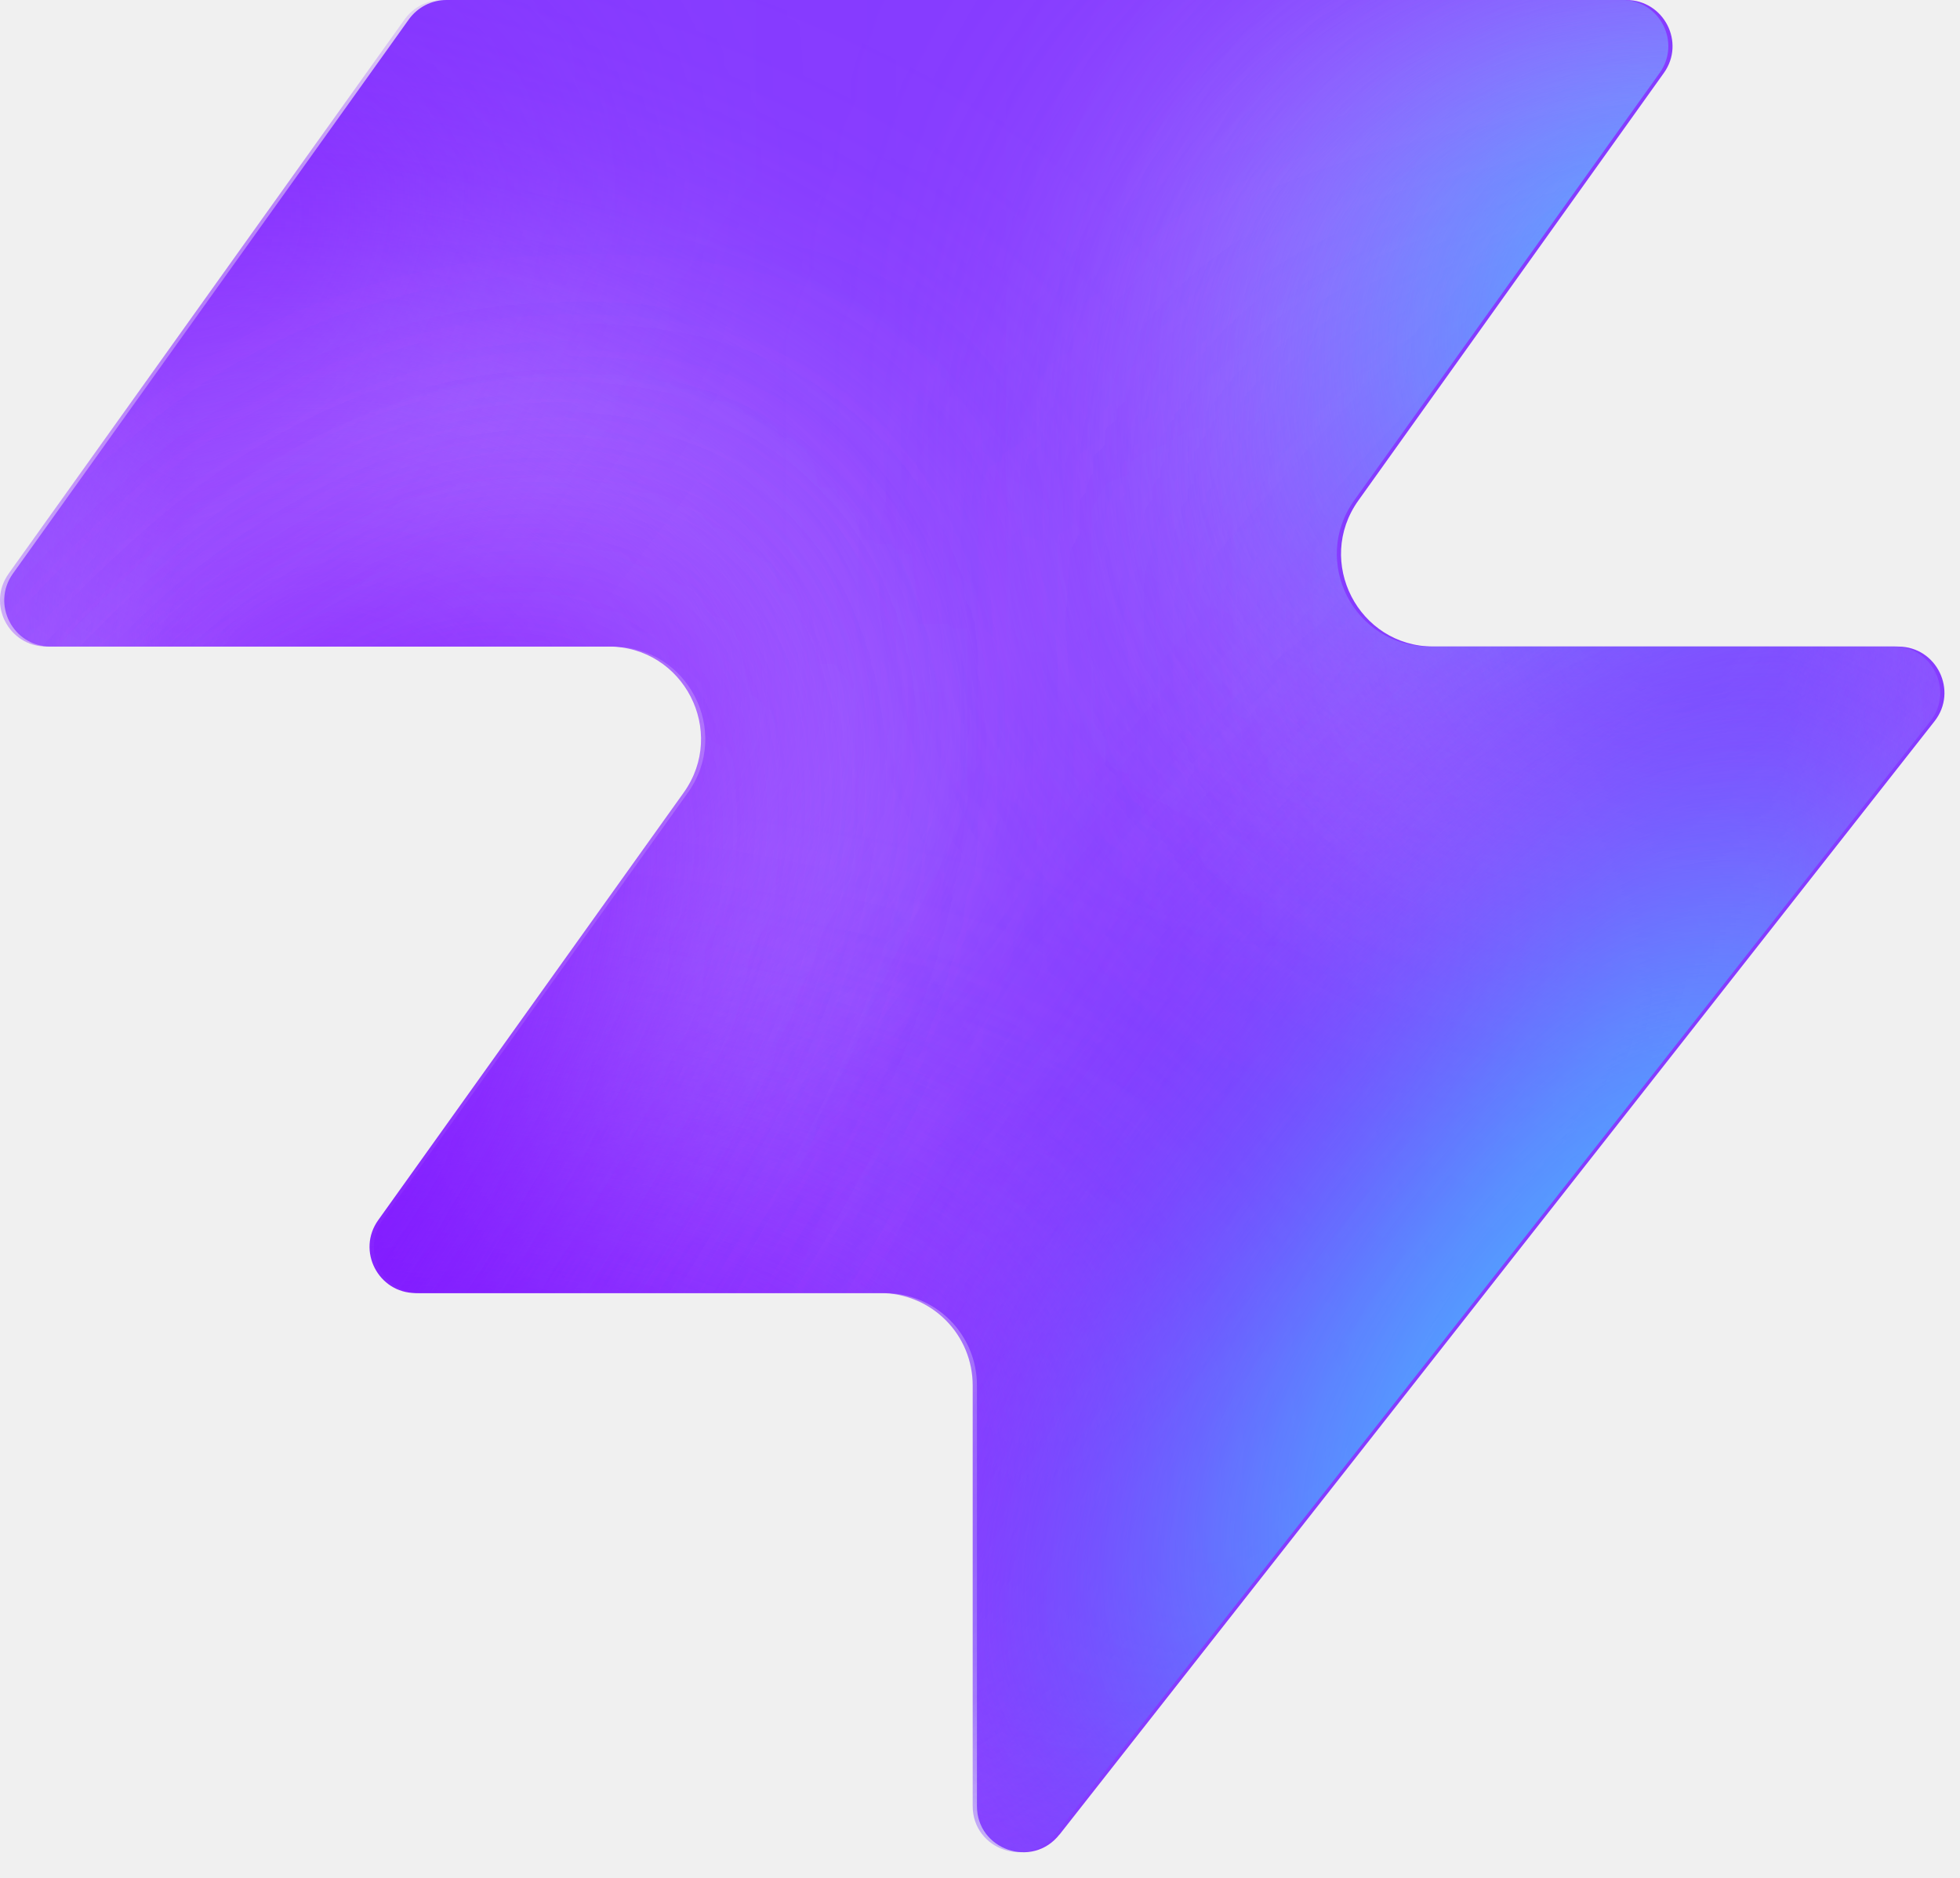
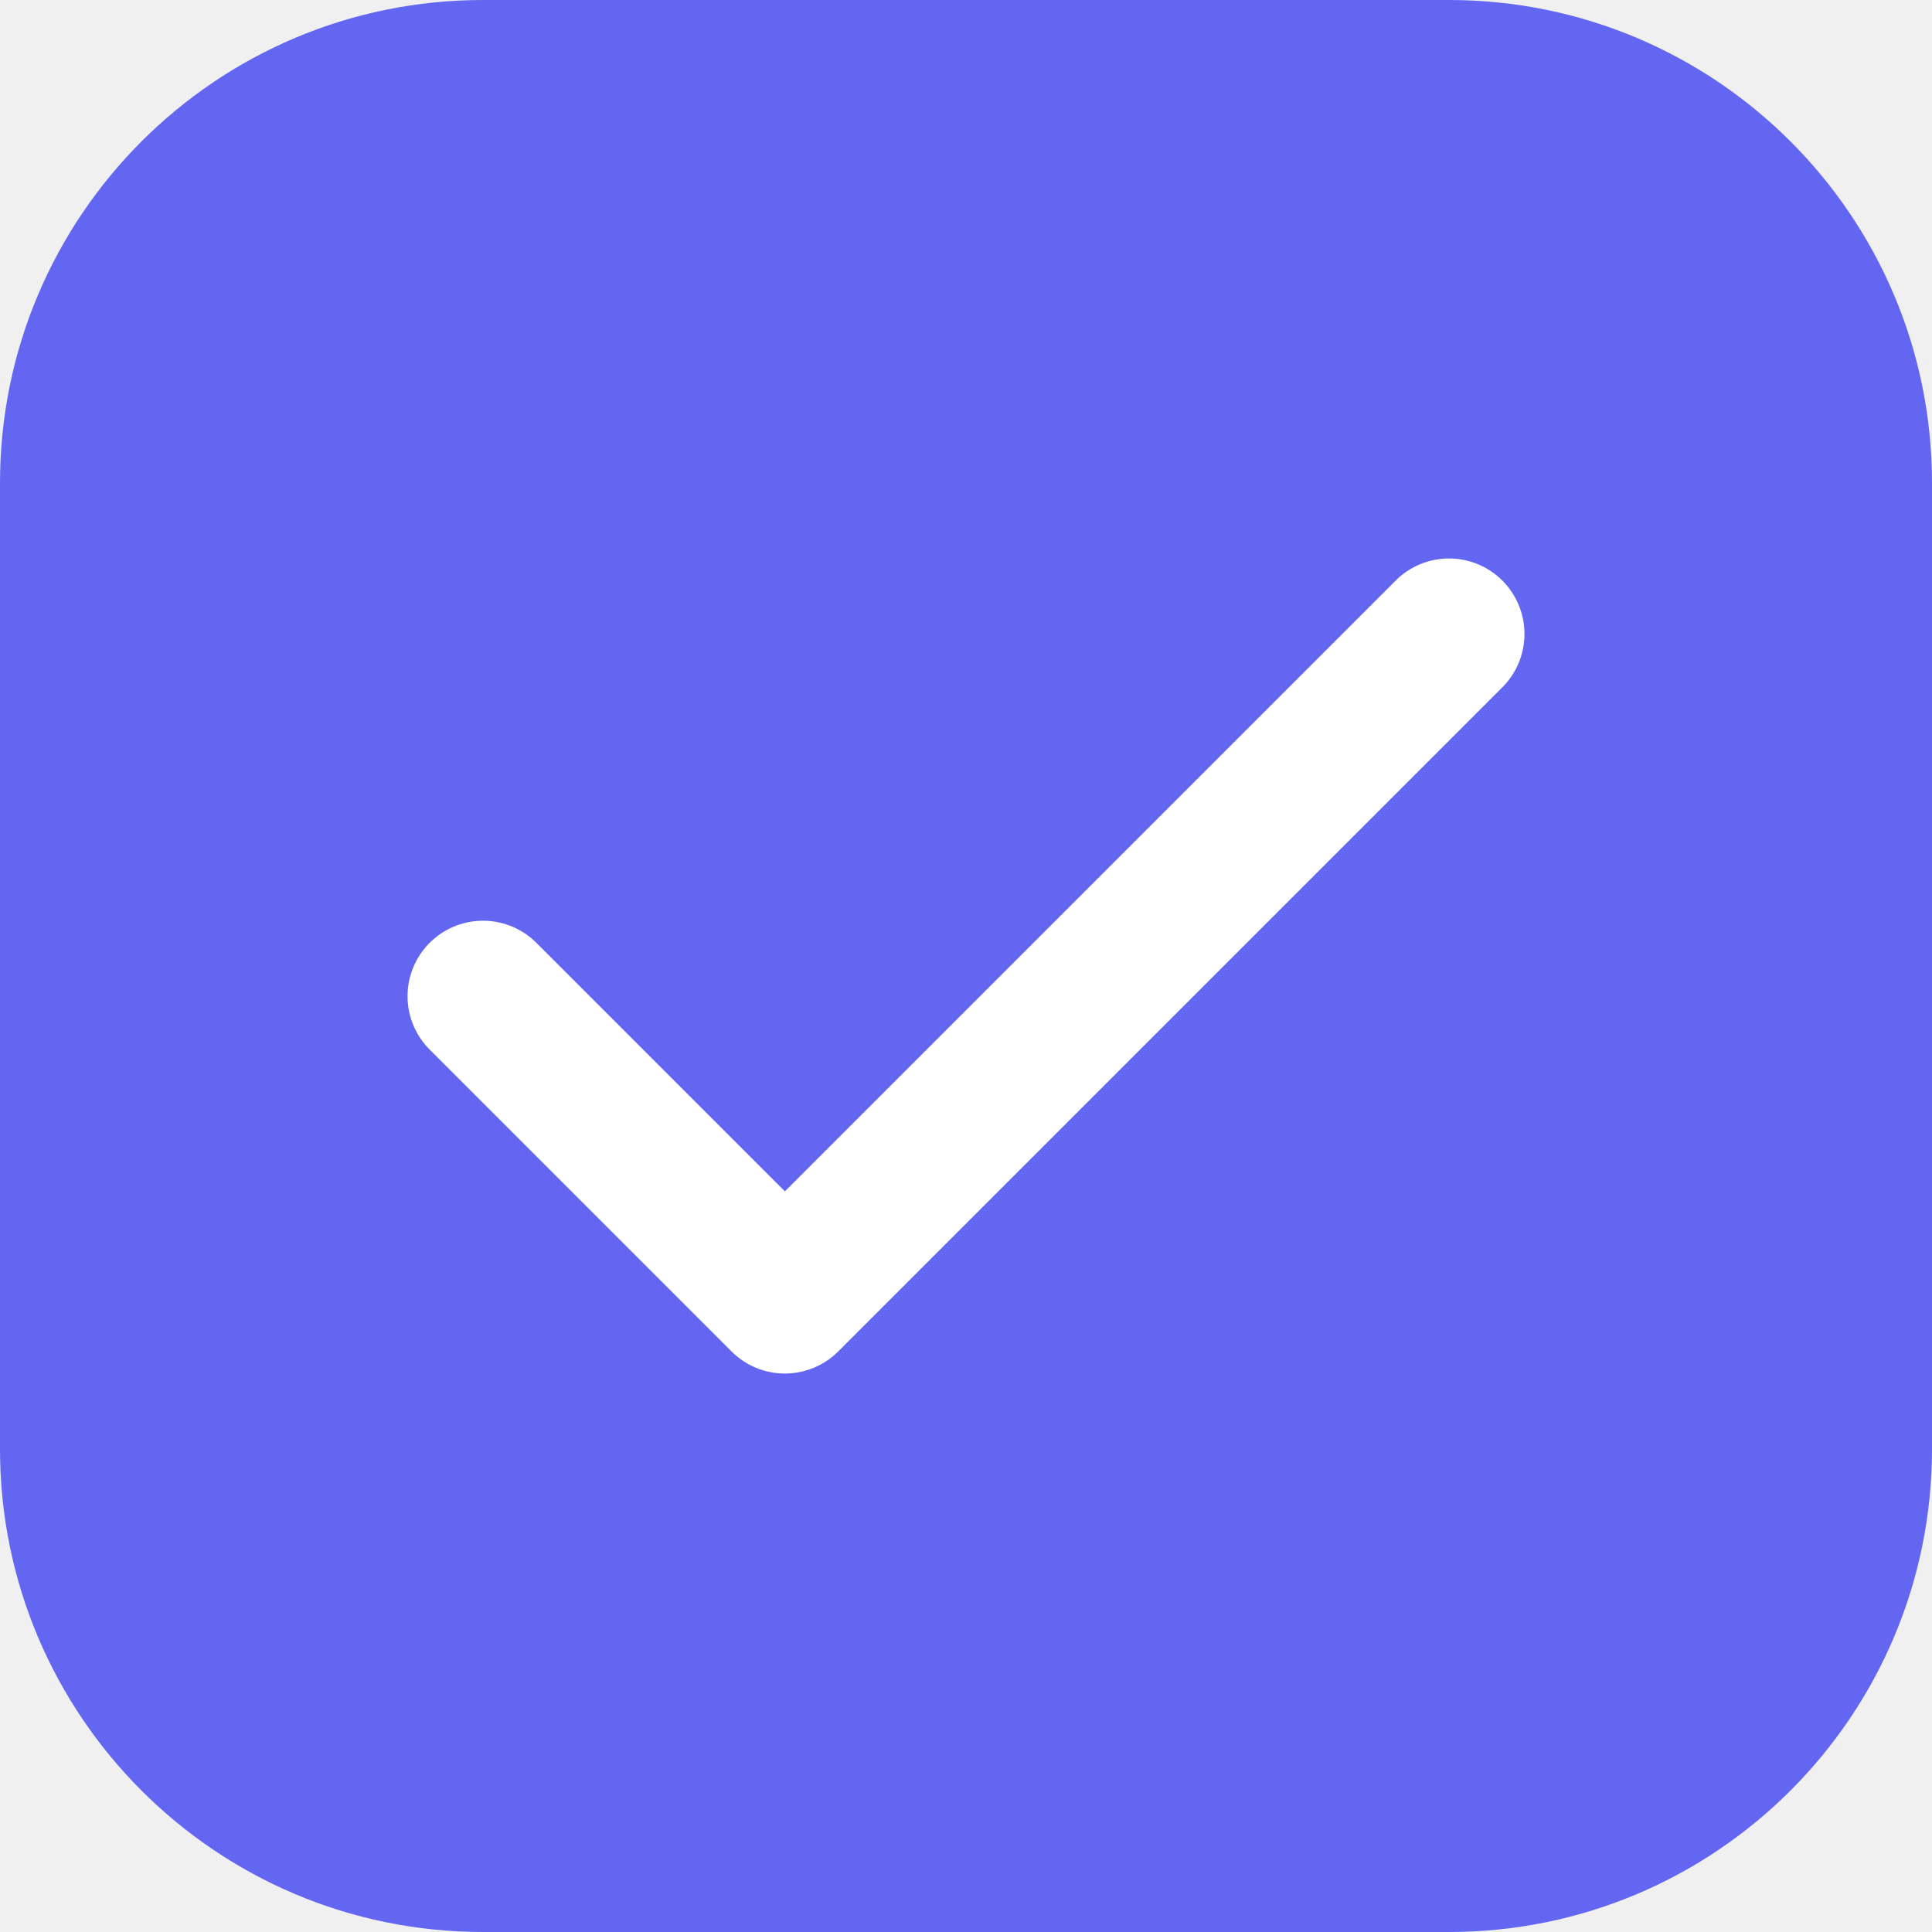
- <svg xmlns="http://www.w3.org/2000/svg" width="48" height="46" fill="none" viewBox="0 0 48 46">
-   <path fill="#863bff" d="M25.946 44.938c-.664.845-2.021.375-2.021-.698V33.937a2.26 2.26 0 0 0-2.262-2.262H10.287c-.92 0-1.456-1.04-.92-1.788l7.48-10.471c1.07-1.497 0-3.578-1.842-3.578H1.237c-.92 0-1.456-1.04-.92-1.788L10.013.474c.214-.297.556-.474.92-.474h28.894c.92 0 1.456 1.04.92 1.788l-7.48 10.471c-1.07 1.498 0 3.579 1.842 3.579h11.377c.943 0 1.473 1.088.89 1.83L25.947 44.94z" style="fill:#863bff;fill:color(display-p3 .525 .23 1);fill-opacity:1" />
-   <mask id="a" width="48" height="46" x="0" y="0" maskUnits="userSpaceOnUse" style="mask-type:alpha">
-     <path fill="#000" d="M25.842 44.938c-.664.844-2.021.375-2.021-.698V33.937a2.26 2.26 0 0 0-2.262-2.262H10.183c-.92 0-1.456-1.04-.92-1.788l7.48-10.471c1.07-1.498 0-3.579-1.842-3.579H1.133c-.92 0-1.456-1.04-.92-1.787L9.91.473c.214-.297.556-.474.92-.474h28.894c.92 0 1.456 1.04.92 1.788l-7.48 10.471c-1.07 1.498 0 3.578 1.842 3.578h11.377c.943 0 1.473 1.088.89 1.832L25.843 44.94z" style="fill:#000;fill-opacity:1" />
-   </mask>
-   <g mask="url(#a)">
-     <g filter="url(#b)">
-       <ellipse cx="5.508" cy="14.704" fill="#ede6ff" rx="5.508" ry="14.704" style="fill:#ede6ff;fill:color(display-p3 .927 .903 1);fill-opacity:1" transform="matrix(.00324 1 1 -.00324 -4.47 31.516)" />
-     </g>
-     <g filter="url(#c)">
-       <ellipse cx="10.399" cy="29.851" fill="#ede6ff" rx="10.399" ry="29.851" style="fill:#ede6ff;fill:color(display-p3 .927 .903 1);fill-opacity:1" transform="matrix(.00324 1 1 -.00324 -39.328 7.883)" />
-     </g>
-     <g filter="url(#d)">
-       <ellipse cx="5.508" cy="30.487" fill="#7e14ff" rx="5.508" ry="30.487" style="fill:#7e14ff;fill:color(display-p3 .492 .077 1);fill-opacity:1" transform="rotate(89.814 -25.913 -14.639)scale(1 -1)" />
-     </g>
-     <g filter="url(#e)">
-       <ellipse cx="5.508" cy="30.599" fill="#7e14ff" rx="5.508" ry="30.599" style="fill:#7e14ff;fill:color(display-p3 .492 .077 1);fill-opacity:1" transform="rotate(89.814 -32.644 -3.334)scale(1 -1)" />
-     </g>
-     <g filter="url(#f)">
-       <ellipse cx="5.508" cy="30.599" fill="#7e14ff" rx="5.508" ry="30.599" style="fill:#7e14ff;fill:color(display-p3 .492 .077 1);fill-opacity:1" transform="matrix(.00324 1 1 -.00324 -34.34 30.47)" />
-     </g>
-     <g filter="url(#g)">
-       <ellipse cx="14.072" cy="22.078" fill="#ede6ff" rx="14.072" ry="22.078" style="fill:#ede6ff;fill:color(display-p3 .927 .903 1);fill-opacity:1" transform="rotate(93.35 24.506 48.493)scale(-1 1)" />
-     </g>
-     <g filter="url(#h)">
-       <ellipse cx="3.47" cy="21.501" fill="#7e14ff" rx="3.47" ry="21.501" style="fill:#7e14ff;fill:color(display-p3 .492 .077 1);fill-opacity:1" transform="rotate(89.009 28.708 47.59)scale(-1 1)" />
-     </g>
-     <g filter="url(#i)">
-       <ellipse cx="3.47" cy="21.501" fill="#7e14ff" rx="3.47" ry="21.501" style="fill:#7e14ff;fill:color(display-p3 .492 .077 1);fill-opacity:1" transform="rotate(89.009 28.708 47.59)scale(-1 1)" />
-     </g>
-     <g filter="url(#j)">
-       <ellipse cx=".387" cy="8.972" fill="#7e14ff" rx="4.407" ry="29.108" style="fill:#7e14ff;fill:color(display-p3 .492 .077 1);fill-opacity:1" transform="rotate(39.51 .387 8.972)" />
-     </g>
-     <g filter="url(#k)">
-       <ellipse cx="47.523" cy="-6.092" fill="#7e14ff" rx="4.407" ry="29.108" style="fill:#7e14ff;fill:color(display-p3 .492 .077 1);fill-opacity:1" transform="rotate(37.892 47.523 -6.092)" />
-     </g>
-     <g filter="url(#l)">
-       <ellipse cx="41.412" cy="6.333" fill="#47bfff" rx="5.971" ry="9.665" style="fill:#47bfff;fill:color(display-p3 .28 .748 1);fill-opacity:1" transform="rotate(37.892 41.412 6.333)" />
-     </g>
-     <g filter="url(#m)">
-       <ellipse cx="-1.879" cy="38.332" fill="#7e14ff" rx="4.407" ry="29.108" style="fill:#7e14ff;fill:color(display-p3 .492 .077 1);fill-opacity:1" transform="rotate(37.892 -1.88 38.332)" />
-     </g>
-     <g filter="url(#n)">
-       <ellipse cx="-1.879" cy="38.332" fill="#7e14ff" rx="4.407" ry="29.108" style="fill:#7e14ff;fill:color(display-p3 .492 .077 1);fill-opacity:1" transform="rotate(37.892 -1.88 38.332)" />
-     </g>
-     <g filter="url(#o)">
-       <ellipse cx="35.651" cy="29.907" fill="#7e14ff" rx="4.407" ry="29.108" style="fill:#7e14ff;fill:color(display-p3 .492 .077 1);fill-opacity:1" transform="rotate(37.892 35.651 29.907)" />
-     </g>
-     <g filter="url(#p)">
-       <ellipse cx="38.418" cy="32.4" fill="#47bfff" rx="5.971" ry="15.297" style="fill:#47bfff;fill:color(display-p3 .28 .748 1);fill-opacity:1" transform="rotate(37.892 38.418 32.4)" />
-     </g>
-   </g>
-   <defs>
-     <filter id="b" width="60.045" height="41.654" x="-19.77" y="16.149" color-interpolation-filters="sRGB" filterUnits="userSpaceOnUse">
-       <feFlood flood-opacity="0" result="BackgroundImageFix" />
-       <feBlend in="SourceGraphic" in2="BackgroundImageFix" result="shape" />
-       <feGaussianBlur result="effect1_foregroundBlur_2002_17158" stdDeviation="7.659" />
-     </filter>
-     <filter id="c" width="90.34" height="51.437" x="-54.613" y="-7.533" color-interpolation-filters="sRGB" filterUnits="userSpaceOnUse">
-       <feFlood flood-opacity="0" result="BackgroundImageFix" />
-       <feBlend in="SourceGraphic" in2="BackgroundImageFix" result="shape" />
-       <feGaussianBlur result="effect1_foregroundBlur_2002_17158" stdDeviation="7.659" />
-     </filter>
-     <filter id="d" width="79.355" height="29.4" x="-49.64" y="2.03" color-interpolation-filters="sRGB" filterUnits="userSpaceOnUse">
-       <feFlood flood-opacity="0" result="BackgroundImageFix" />
-       <feBlend in="SourceGraphic" in2="BackgroundImageFix" result="shape" />
-       <feGaussianBlur result="effect1_foregroundBlur_2002_17158" stdDeviation="4.596" />
-     </filter>
-     <filter id="e" width="79.579" height="29.4" x="-45.045" y="20.029" color-interpolation-filters="sRGB" filterUnits="userSpaceOnUse">
-       <feFlood flood-opacity="0" result="BackgroundImageFix" />
-       <feBlend in="SourceGraphic" in2="BackgroundImageFix" result="shape" />
-       <feGaussianBlur result="effect1_foregroundBlur_2002_17158" stdDeviation="4.596" />
-     </filter>
-     <filter id="f" width="79.579" height="29.4" x="-43.513" y="21.178" color-interpolation-filters="sRGB" filterUnits="userSpaceOnUse">
-       <feFlood flood-opacity="0" result="BackgroundImageFix" />
-       <feBlend in="SourceGraphic" in2="BackgroundImageFix" result="shape" />
-       <feGaussianBlur result="effect1_foregroundBlur_2002_17158" stdDeviation="4.596" />
-     </filter>
-     <filter id="g" width="74.749" height="58.852" x="15.756" y="-17.901" color-interpolation-filters="sRGB" filterUnits="userSpaceOnUse">
-       <feFlood flood-opacity="0" result="BackgroundImageFix" />
-       <feBlend in="SourceGraphic" in2="BackgroundImageFix" result="shape" />
-       <feGaussianBlur result="effect1_foregroundBlur_2002_17158" stdDeviation="7.659" />
-     </filter>
-     <filter id="h" width="61.377" height="25.362" x="23.548" y="2.284" color-interpolation-filters="sRGB" filterUnits="userSpaceOnUse">
-       <feFlood flood-opacity="0" result="BackgroundImageFix" />
-       <feBlend in="SourceGraphic" in2="BackgroundImageFix" result="shape" />
-       <feGaussianBlur result="effect1_foregroundBlur_2002_17158" stdDeviation="4.596" />
-     </filter>
-     <filter id="i" width="61.377" height="25.362" x="23.548" y="2.284" color-interpolation-filters="sRGB" filterUnits="userSpaceOnUse">
-       <feFlood flood-opacity="0" result="BackgroundImageFix" />
-       <feBlend in="SourceGraphic" in2="BackgroundImageFix" result="shape" />
-       <feGaussianBlur result="effect1_foregroundBlur_2002_17158" stdDeviation="4.596" />
-     </filter>
-     <filter id="j" width="56.045" height="63.649" x="-27.636" y="-22.853" color-interpolation-filters="sRGB" filterUnits="userSpaceOnUse">
-       <feFlood flood-opacity="0" result="BackgroundImageFix" />
-       <feBlend in="SourceGraphic" in2="BackgroundImageFix" result="shape" />
-       <feGaussianBlur result="effect1_foregroundBlur_2002_17158" stdDeviation="4.596" />
-     </filter>
-     <filter id="k" width="54.814" height="64.646" x="20.116" y="-38.415" color-interpolation-filters="sRGB" filterUnits="userSpaceOnUse">
-       <feFlood flood-opacity="0" result="BackgroundImageFix" />
-       <feBlend in="SourceGraphic" in2="BackgroundImageFix" result="shape" />
-       <feGaussianBlur result="effect1_foregroundBlur_2002_17158" stdDeviation="4.596" />
-     </filter>
-     <filter id="l" width="33.541" height="35.313" x="24.641" y="-11.323" color-interpolation-filters="sRGB" filterUnits="userSpaceOnUse">
-       <feFlood flood-opacity="0" result="BackgroundImageFix" />
-       <feBlend in="SourceGraphic" in2="BackgroundImageFix" result="shape" />
-       <feGaussianBlur result="effect1_foregroundBlur_2002_17158" stdDeviation="4.596" />
-     </filter>
-     <filter id="m" width="54.814" height="64.646" x="-29.286" y="6.009" color-interpolation-filters="sRGB" filterUnits="userSpaceOnUse">
-       <feFlood flood-opacity="0" result="BackgroundImageFix" />
-       <feBlend in="SourceGraphic" in2="BackgroundImageFix" result="shape" />
-       <feGaussianBlur result="effect1_foregroundBlur_2002_17158" stdDeviation="4.596" />
-     </filter>
-     <filter id="n" width="54.814" height="64.646" x="-29.286" y="6.009" color-interpolation-filters="sRGB" filterUnits="userSpaceOnUse">
-       <feFlood flood-opacity="0" result="BackgroundImageFix" />
-       <feBlend in="SourceGraphic" in2="BackgroundImageFix" result="shape" />
-       <feGaussianBlur result="effect1_foregroundBlur_2002_17158" stdDeviation="4.596" />
-     </filter>
-     <filter id="o" width="54.814" height="64.646" x="8.244" y="-2.416" color-interpolation-filters="sRGB" filterUnits="userSpaceOnUse">
-       <feFlood flood-opacity="0" result="BackgroundImageFix" />
-       <feBlend in="SourceGraphic" in2="BackgroundImageFix" result="shape" />
-       <feGaussianBlur result="effect1_foregroundBlur_2002_17158" stdDeviation="4.596" />
-     </filter>
-     <filter id="p" width="39.409" height="43.623" x="18.713" y="10.588" color-interpolation-filters="sRGB" filterUnits="userSpaceOnUse">
-       <feFlood flood-opacity="0" result="BackgroundImageFix" />
-       <feBlend in="SourceGraphic" in2="BackgroundImageFix" result="shape" />
-       <feGaussianBlur result="effect1_foregroundBlur_2002_17158" stdDeviation="4.596" />
-     </filter>
-   </defs>
+ <svg xmlns="http://www.w3.org/2000/svg" viewBox="0 0 32 32" fill="none">
+   <rect width="32" height="32" rx="8" fill="#6366f1" />
+   <path d="M8 16.5L13 21.5L24 10.5" stroke="white" stroke-width="2.5" stroke-linecap="round" stroke-linejoin="round" />
</svg>
